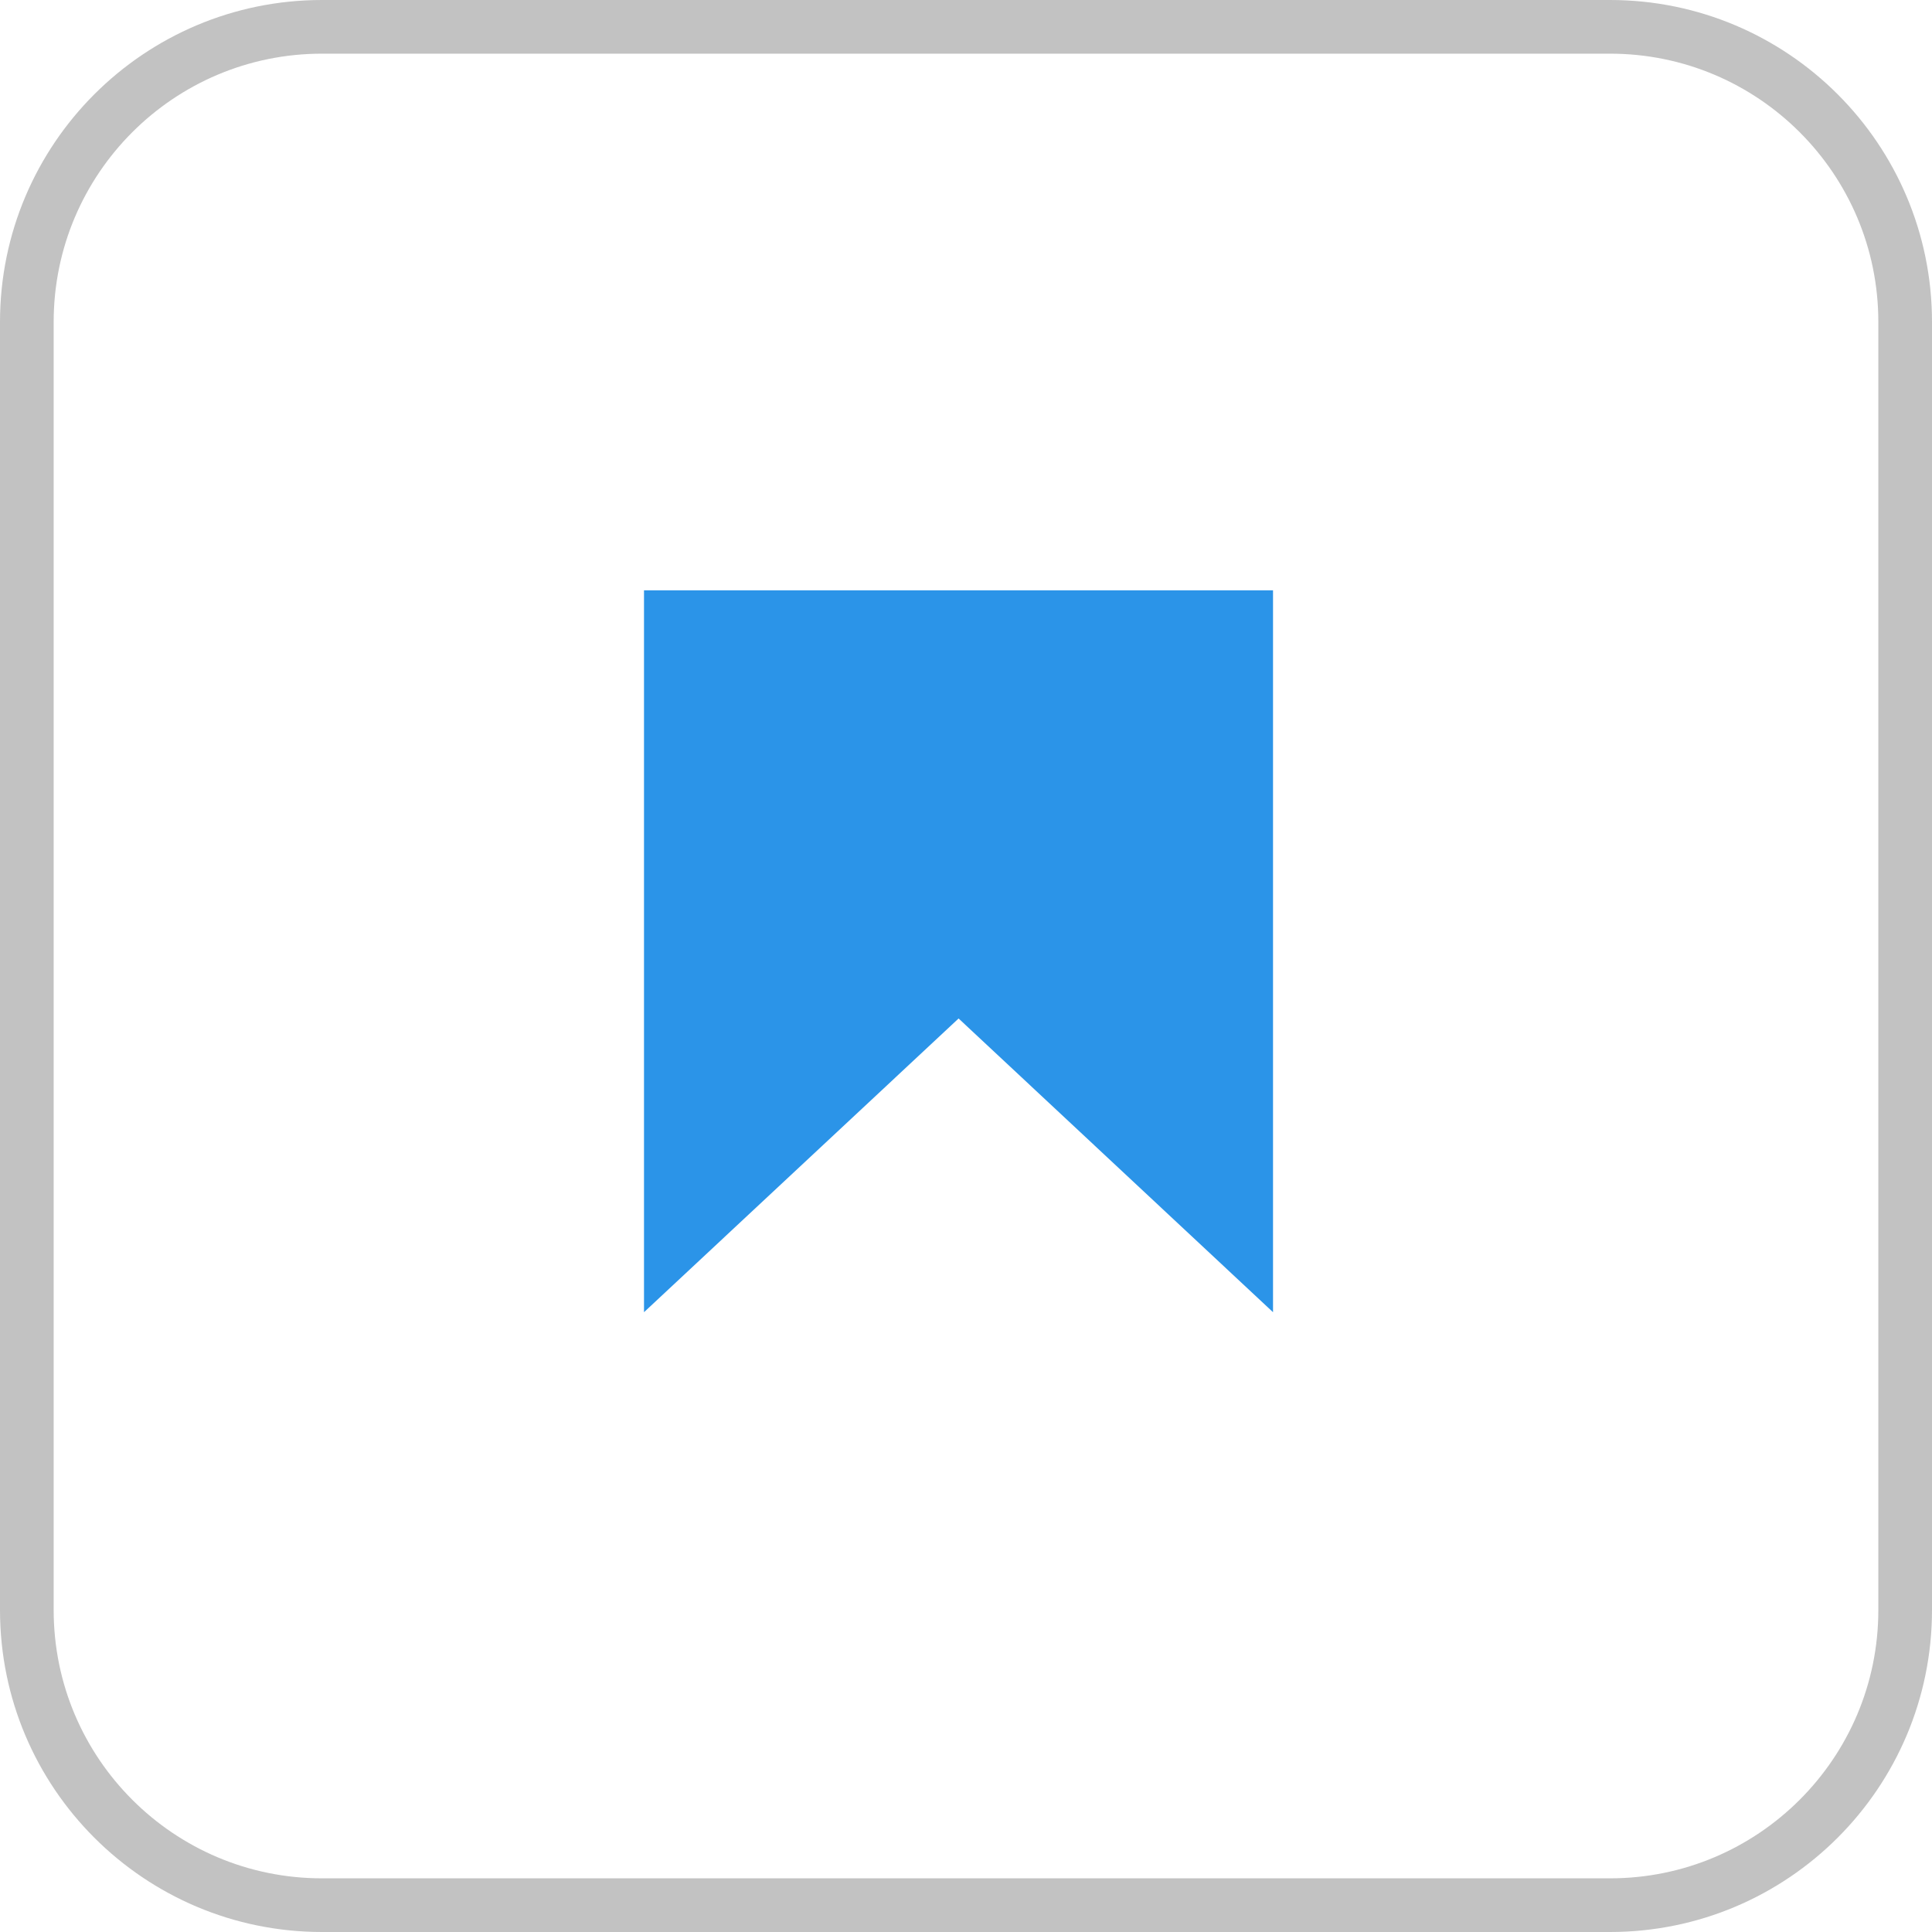
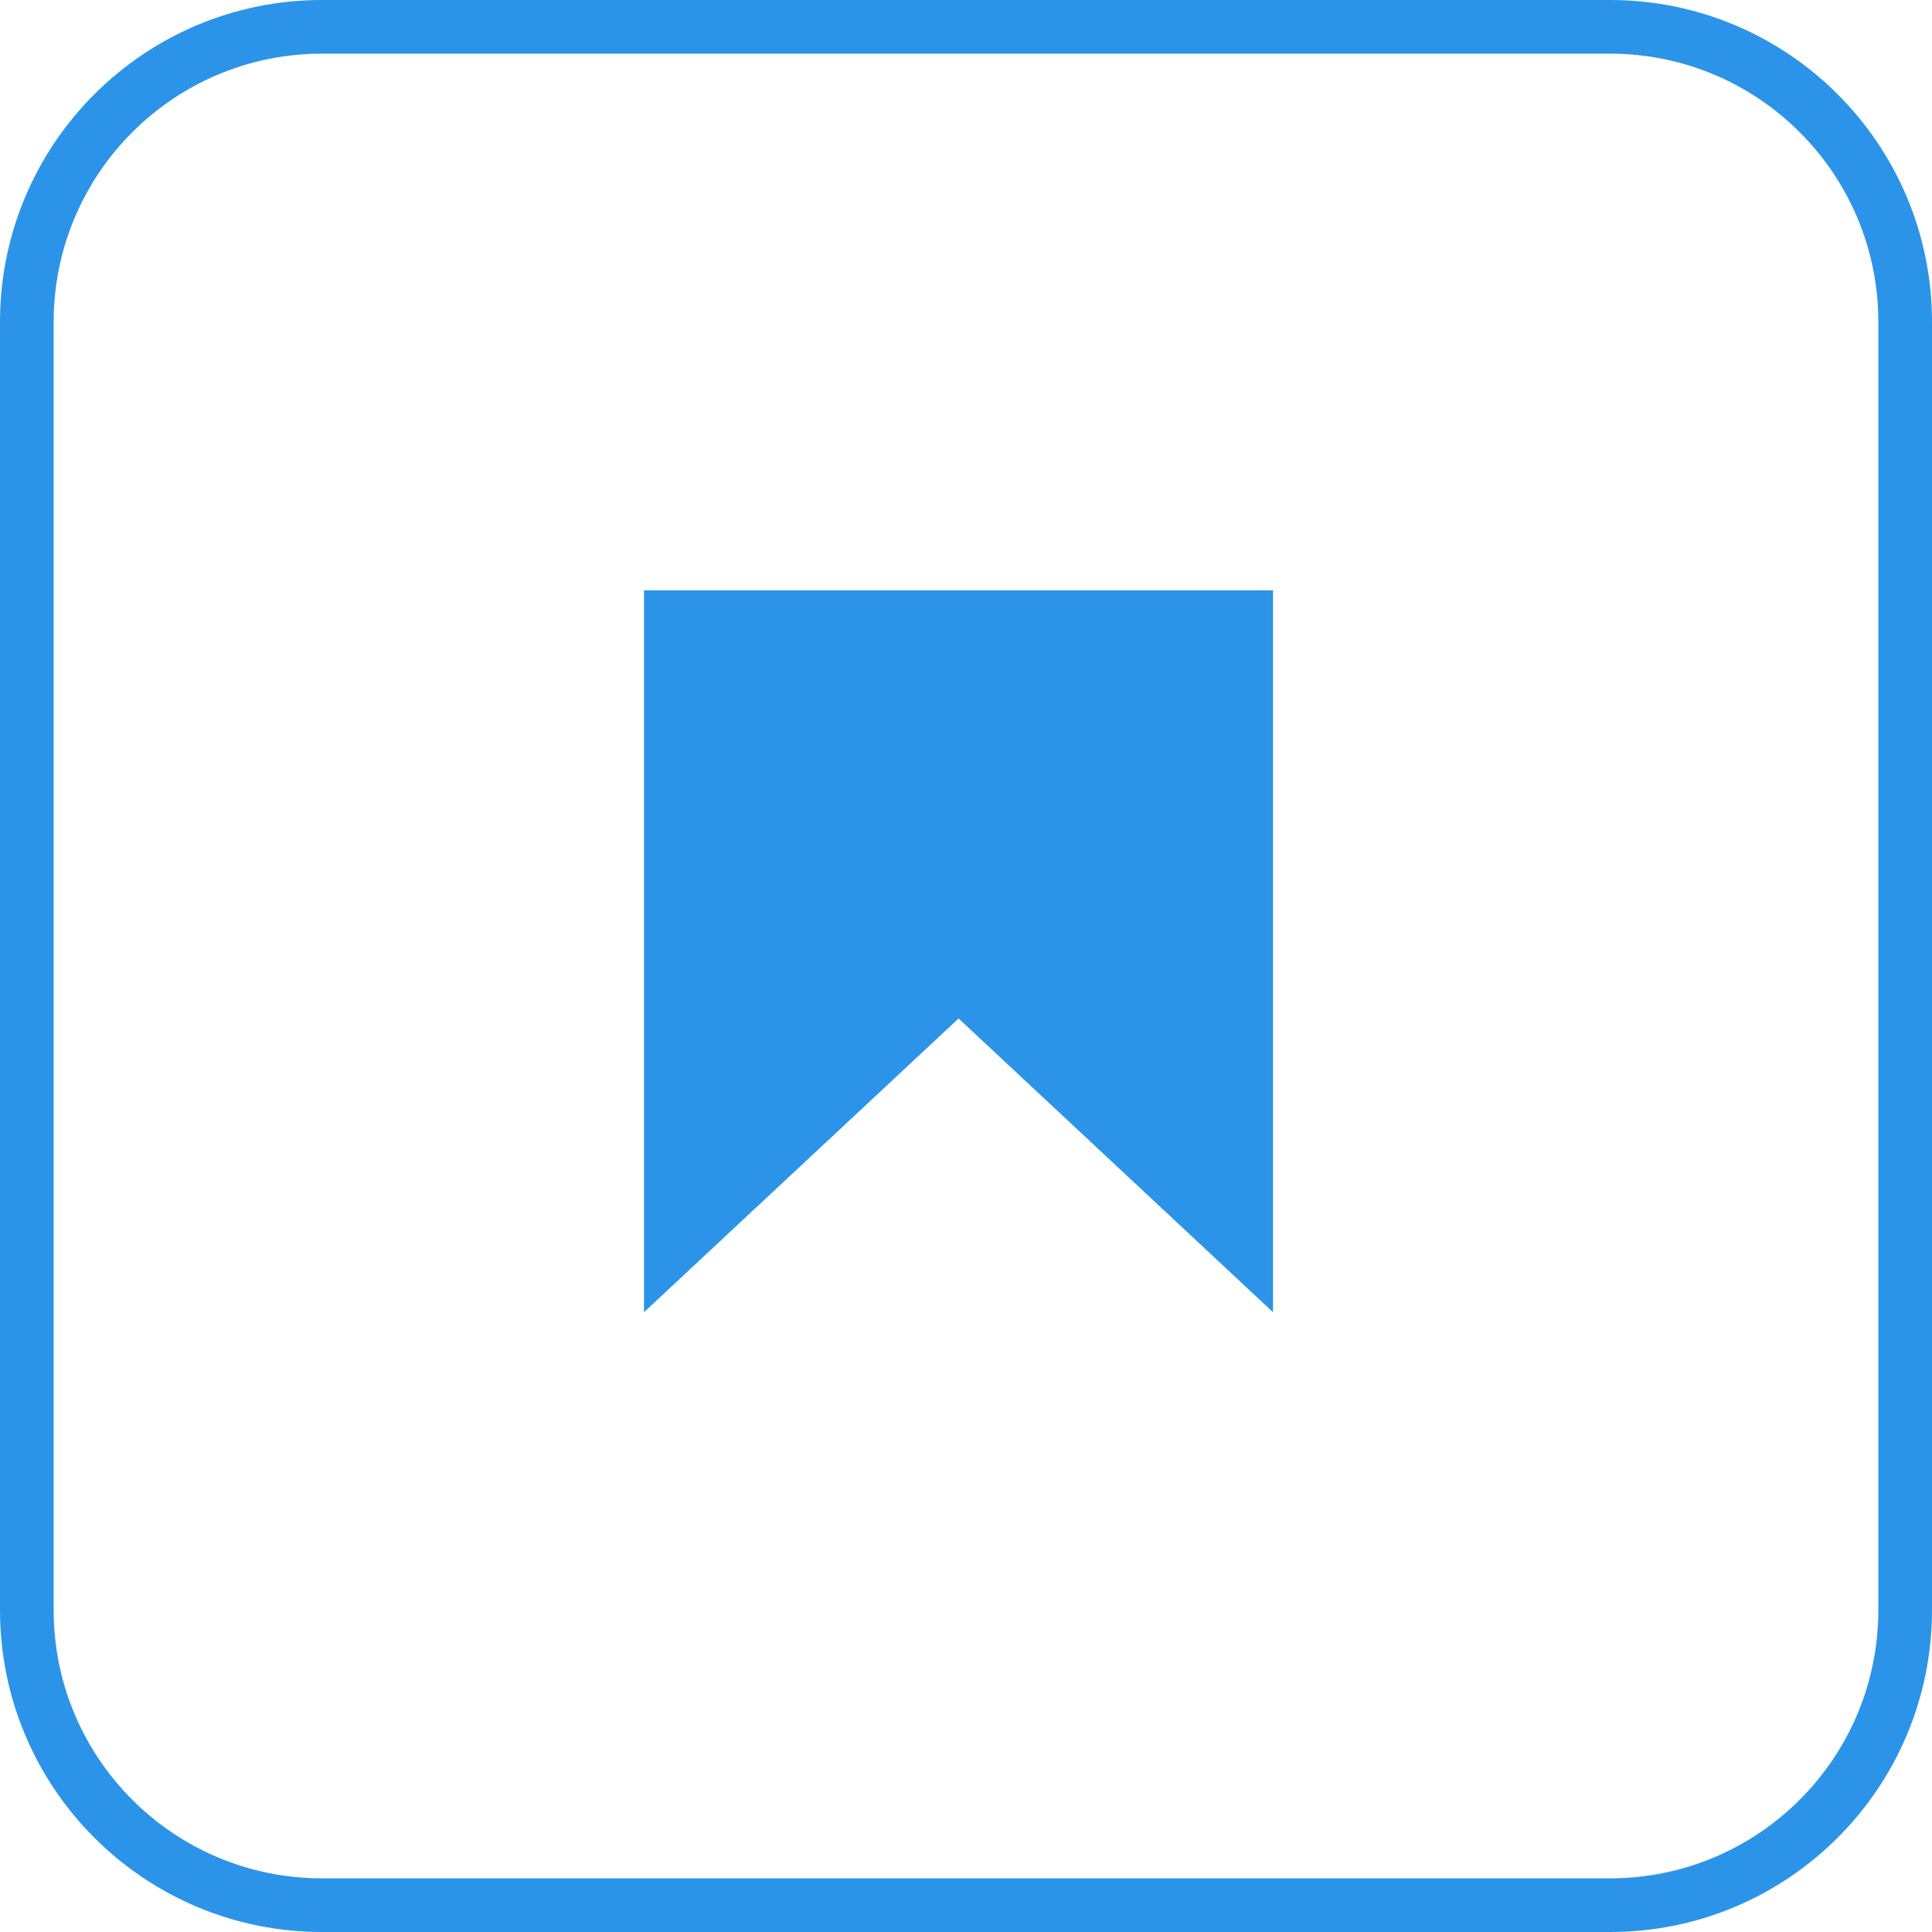
<svg xmlns="http://www.w3.org/2000/svg" width="36" height="36" viewBox="0 0 36 36">
  <g>
    <path fill="#2b94e8" d="M87.841 205.317l5.859 5.473v-13.451H81.979v13.451z" transform="translate(-322 -922) translate(252.021 735.661)" />
    <g>
-       <g fill="none" stroke="#c2c2c2" transform="translate(-322 -922) translate(322.333 922) translate(-.333)">
+       <g fill="none" stroke="#2b94e8" transform="translate(-322 -922) translate(322.333 922) translate(-.333)">
        <rect width="36" height="36" stroke="none" rx="6" />
        <rect width="35" height="35" x=".5" y=".5" rx="5.5" />
      </g>
    </g>
  </g>
</svg>
